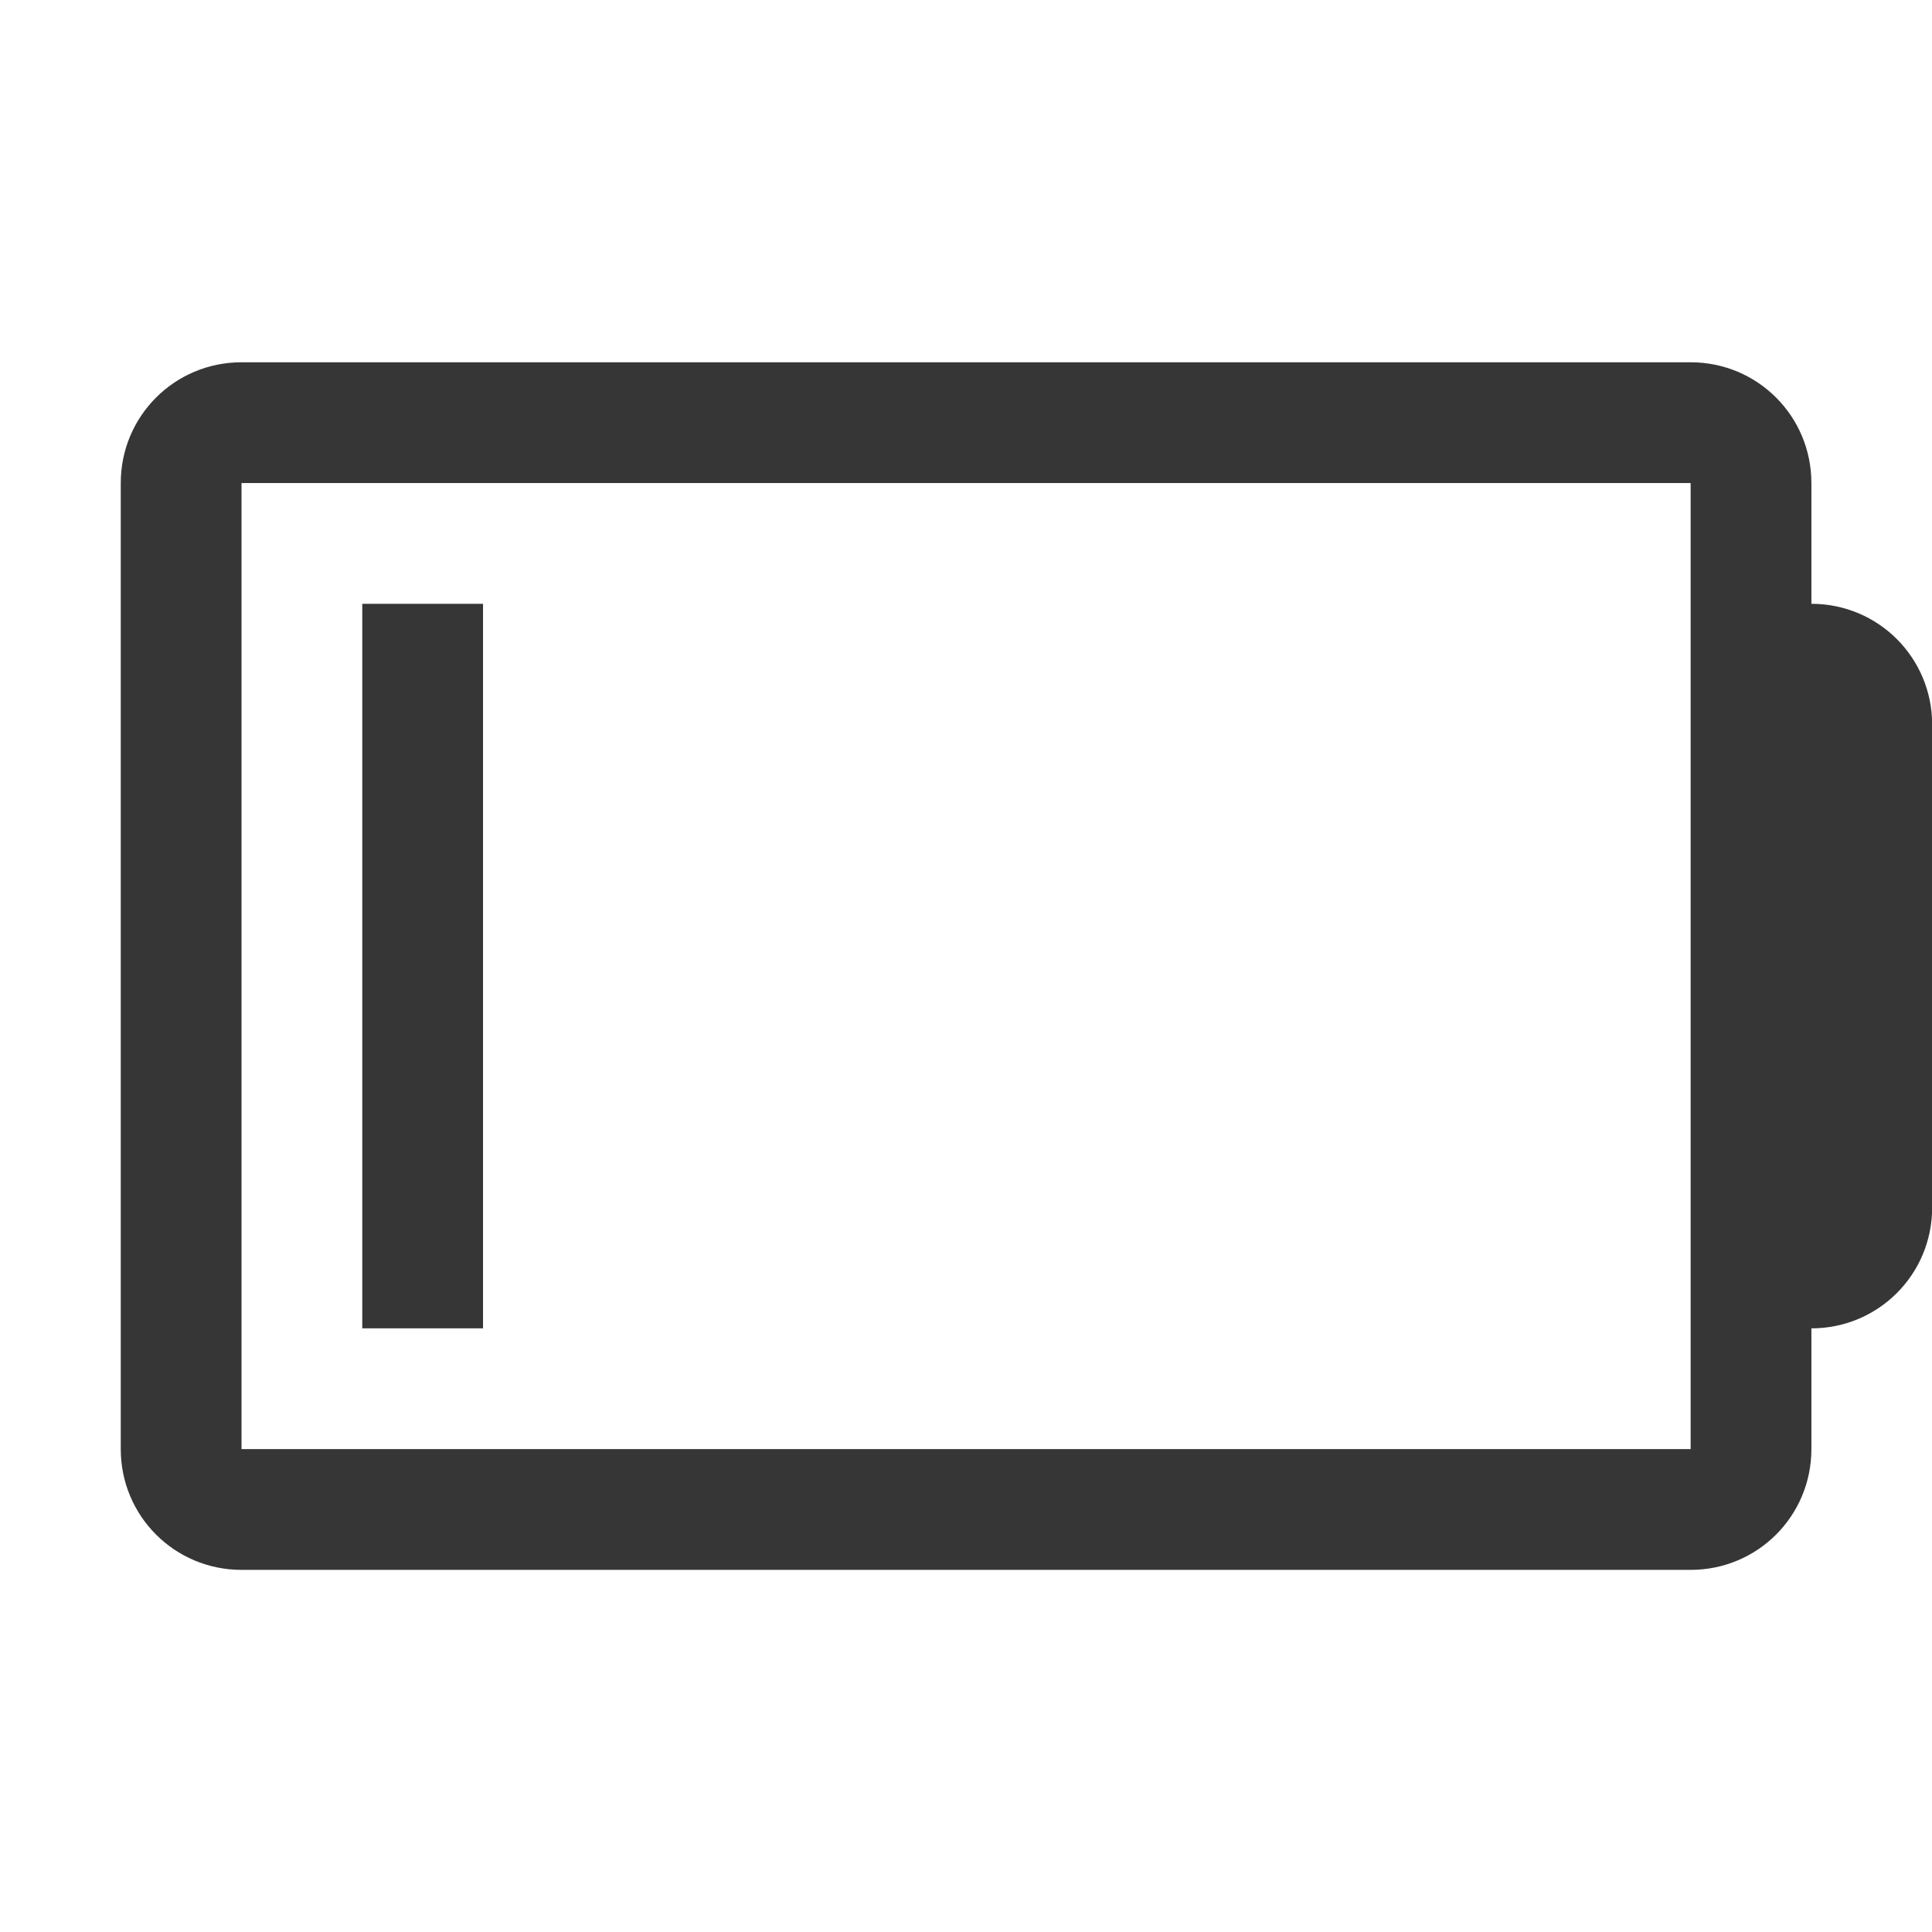
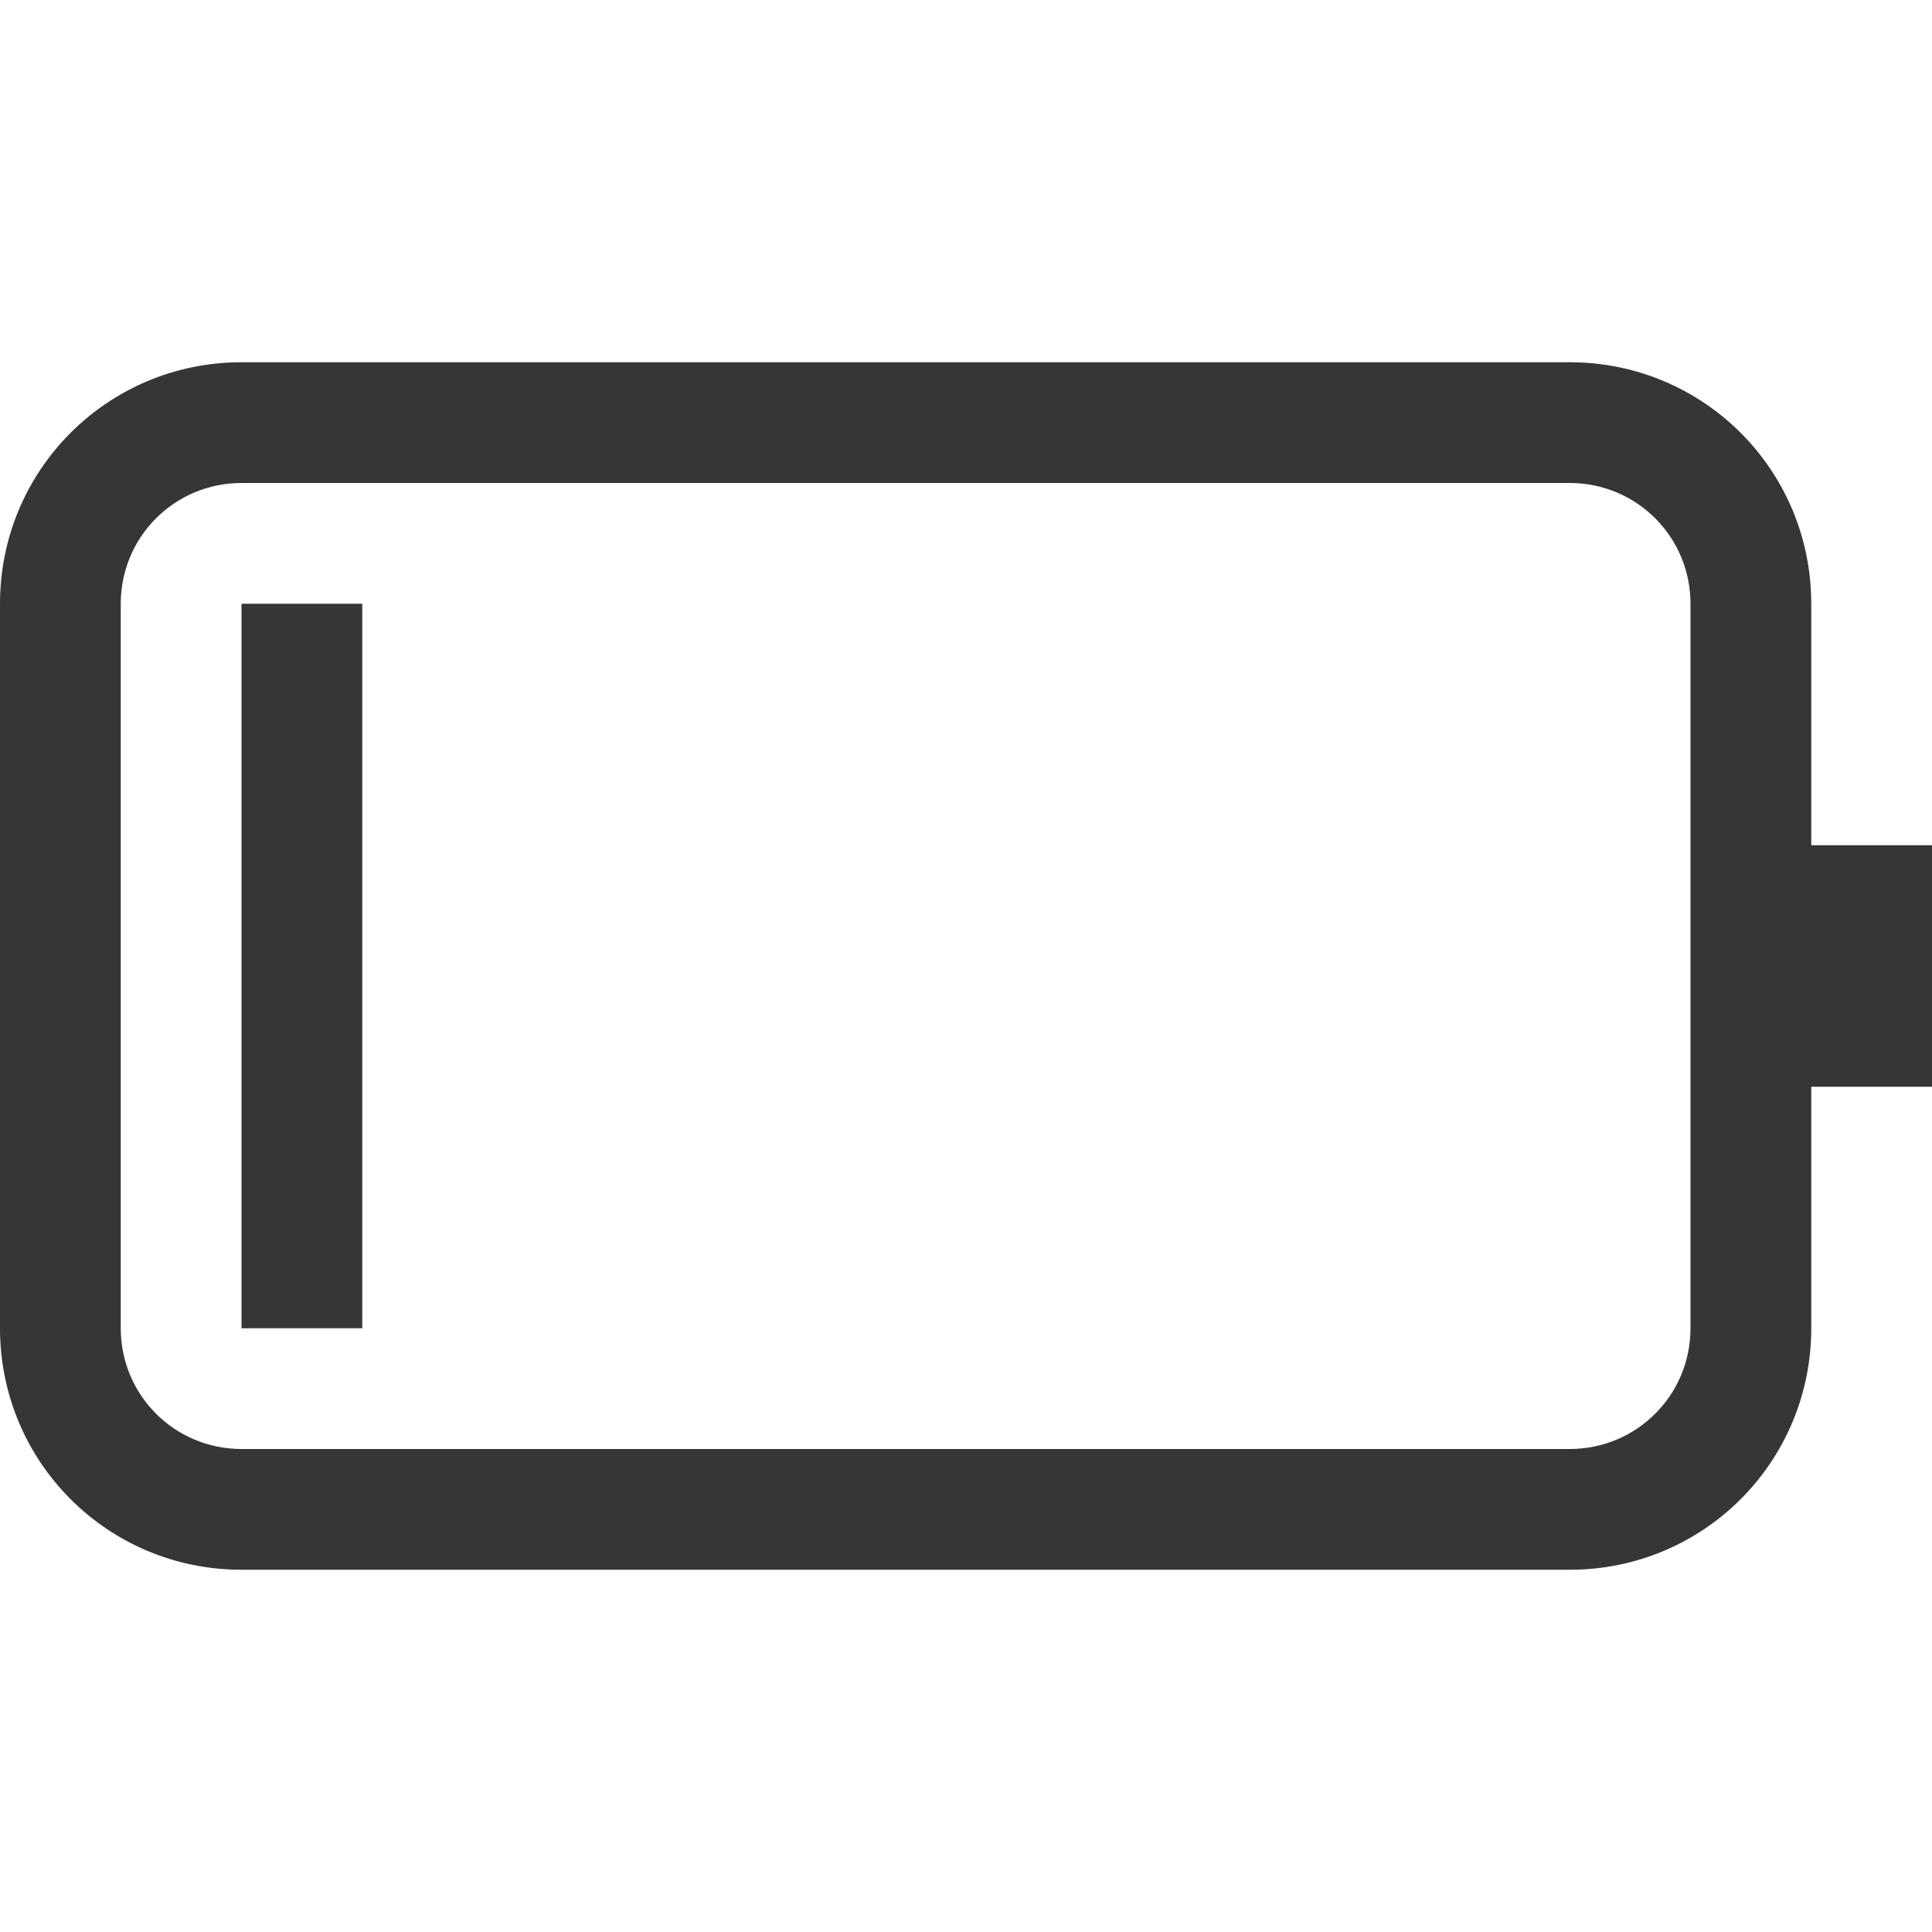
- <svg xmlns="http://www.w3.org/2000/svg" width="16" height="16" viewBox="0 0 4.233 4.233" version="1.1" id="svg5">
-   <defs id="defs2" />
-   <path id="rect3137" style="opacity:1;fill:#363636;stroke-width:0.991" d="M 2,3 C 1.446,3 1,3.446 1,4 v 8 c 0,0.554 0.446,1 1,1 h 12 c 0.554,0 1,-0.446 1,-1 v -1 c 0.554,0 1,-0.446 1,-1 V 6 C 16,5.446 15.554,5 15,5 V 4 C 15,3.446 14.554,3 14,3 Z m 0,1 h 12 v 8 H 2 Z m 1,1 v 6 l 1,0 V 5 Z" transform="scale(0.2645833)" />
+ <svg xmlns="http://www.w3.org/2000/svg" width="16" height="16" version="1.1">
+   <path d="m2 3c-1.108 0-2 0.892-2 2v6c0 1.108 0.892 2 2 2h11c1.108 0 2-0.892 2-2v-2h1v-2h-1v-2c0-1.108-0.892-2-2-2zm0 1h11c0.554 0 1 0.446 1 1v6c0 0.554-0.446 1-1 1h-11c-0.554 0-1-0.446-1-1v-6c0-0.554 0.446-1 1-1z" fill="#363636" stroke-linecap="round" stroke-linejoin="round" stroke-width="1.5" style="paint-order:stroke fill markers" />
+   <rect x="2" y="5" width="1" height="6" rx="0" ry="0" fill="#363636" stroke-linecap="round" stroke-linejoin="round" stroke-width=".452" style="paint-order:stroke fill markers" />
</svg>
